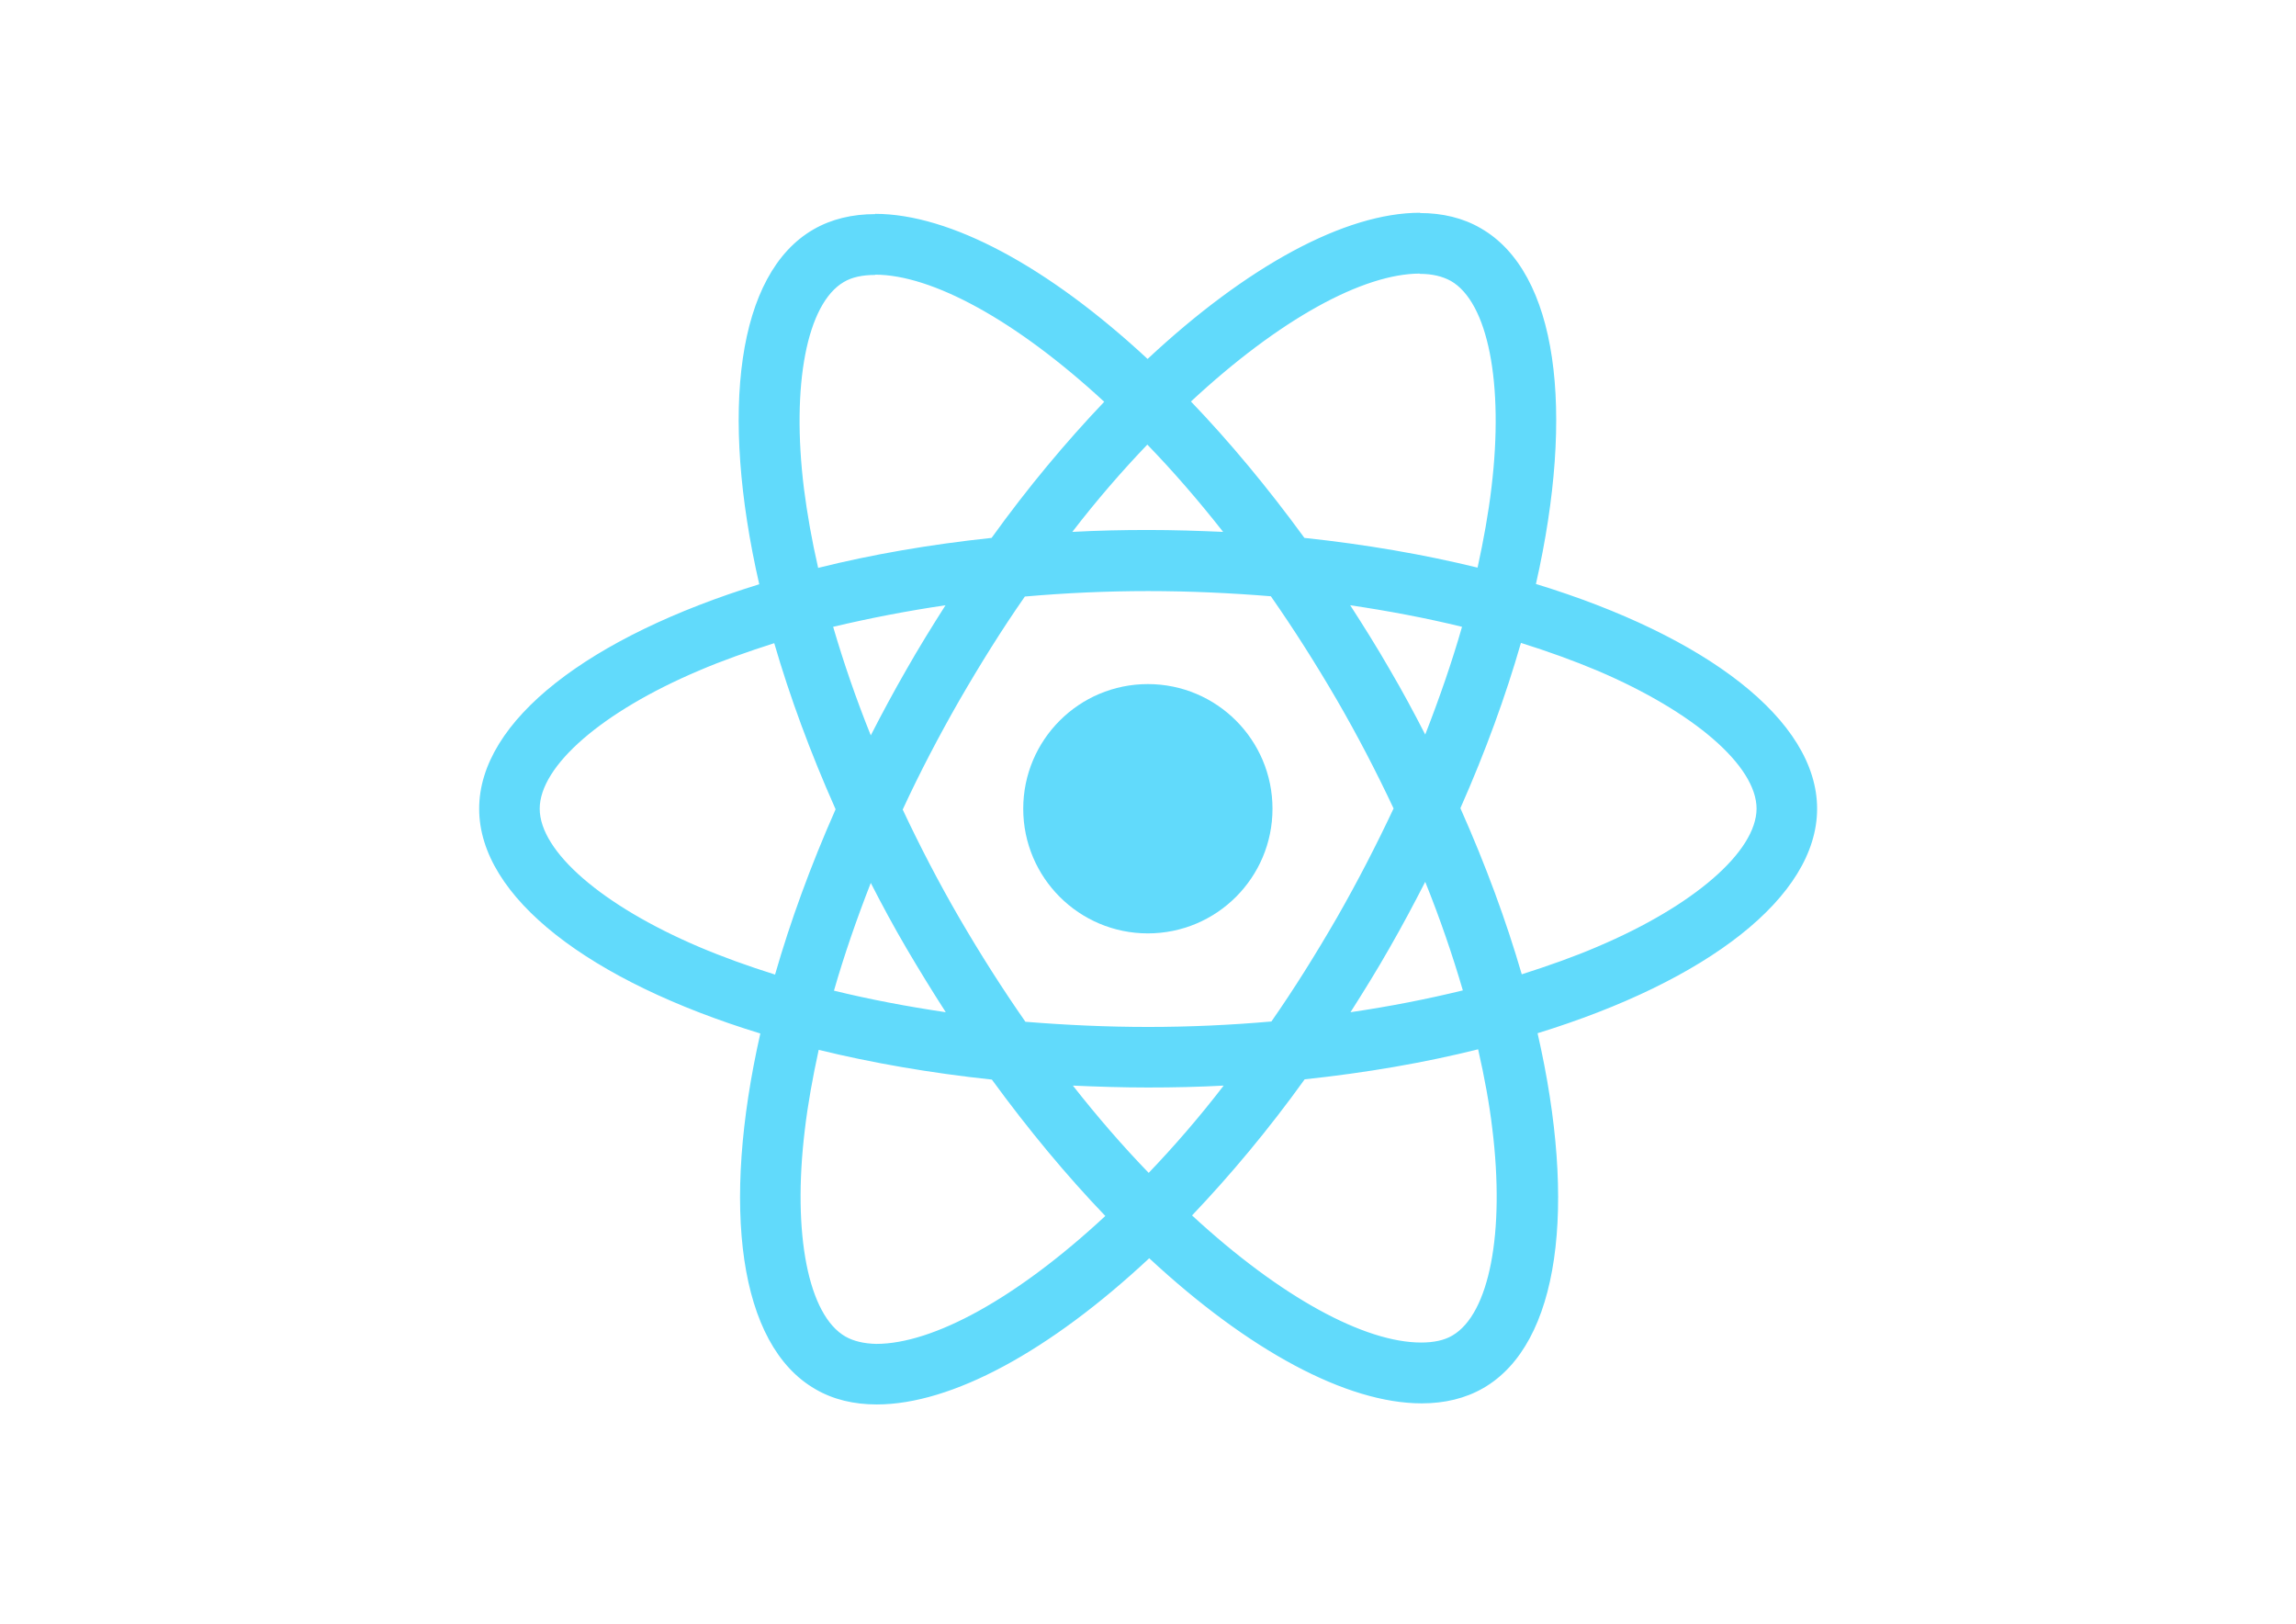
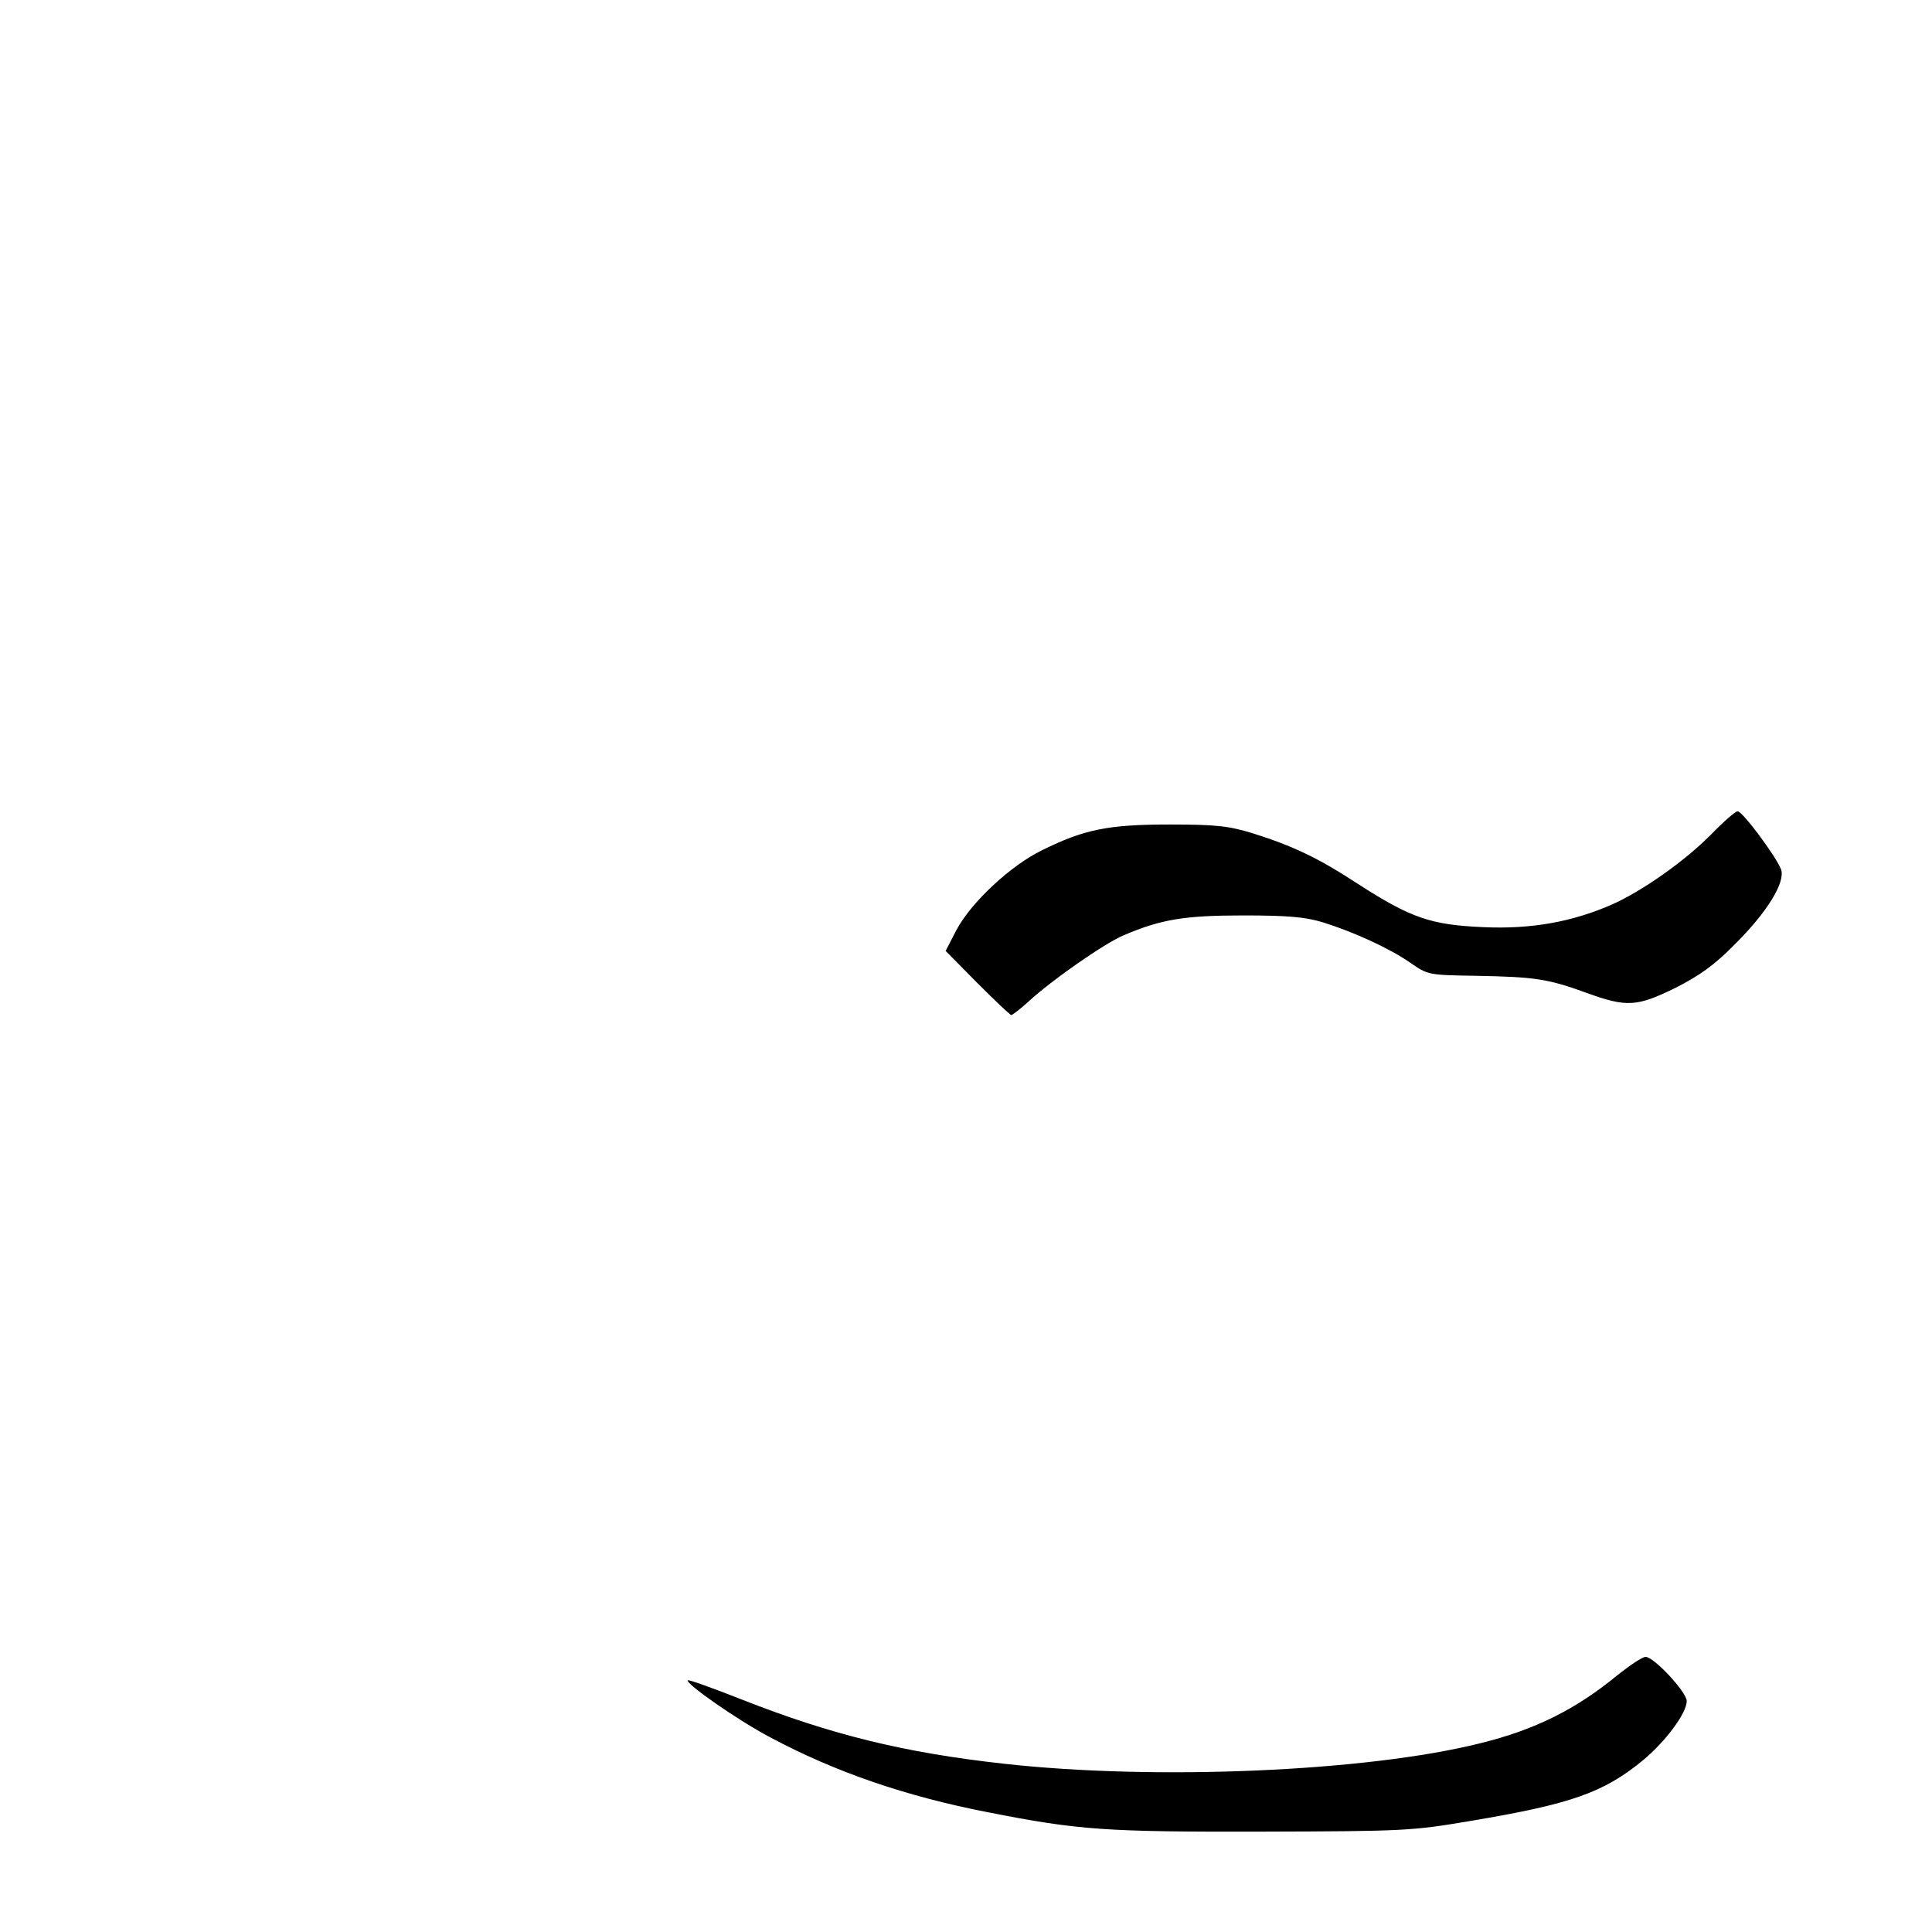
- <svg xmlns="http://www.w3.org/2000/svg" viewBox="0 0 841.9 595.3">
-   <g fill="#61DAFB">
-     <path d="M666.3 296.5c0-32.5-40.7-63.3-103.1-82.4 14.4-63.6 8-114.2-20.2-130.4-6.5-3.8-14.1-5.6-22.4-5.6v22.3c4.6 0 8.3.9 11.4 2.6 13.6 7.8 19.5 37.5 14.9 75.7-1.1 9.4-2.9 19.3-5.1 29.4-19.6-4.8-41-8.5-63.5-10.9-13.5-18.5-27.5-35.3-41.6-50 32.6-30.3 63.2-46.9 84-46.9V78c-27.5 0-63.5 19.6-99.9 53.6-36.4-33.8-72.4-53.2-99.9-53.2v22.3c20.7 0 51.4 16.5 84 46.6-14 14.7-28 31.4-41.3 49.9-22.6 2.4-44 6.1-63.6 11-2.3-10-4-19.7-5.2-29-4.7-38.2 1.1-67.9 14.6-75.8 3-1.8 6.9-2.6 11.5-2.6V78.5c-8.4 0-16 1.8-22.6 5.6-28.1 16.2-34.4 66.7-19.9 130.1-62.2 19.2-102.7 49.9-102.7 82.3 0 32.5 40.7 63.3 103.1 82.4-14.4 63.6-8 114.2 20.2 130.4 6.5 3.8 14.1 5.6 22.5 5.6 27.5 0 63.5-19.6 99.9-53.6 36.4 33.8 72.4 53.2 99.9 53.2 8.4 0 16-1.8 22.6-5.6 28.1-16.2 34.4-66.7 19.9-130.1 62-19.1 102.5-49.9 102.5-82.3zm-130.2-66.7c-3.7 12.9-8.3 26.2-13.5 39.5-4.1-8-8.4-16-13.1-24-4.6-8-9.5-15.8-14.4-23.4 14.2 2.1 27.9 4.7 41 7.9zm-45.8 106.5c-7.8 13.5-15.8 26.3-24.1 38.2-14.9 1.3-30 2-45.2 2-15.1 0-30.2-.7-45-1.9-8.3-11.9-16.4-24.6-24.2-38-7.6-13.1-14.5-26.4-20.8-39.8 6.2-13.4 13.2-26.8 20.7-39.9 7.8-13.5 15.8-26.3 24.1-38.2 14.9-1.3 30-2 45.2-2 15.1 0 30.2.7 45 1.9 8.3 11.9 16.4 24.6 24.2 38 7.6 13.1 14.5 26.4 20.8 39.8-6.3 13.4-13.2 26.8-20.7 39.9zm32.3-13c5.4 13.4 10 26.8 13.8 39.8-13.1 3.2-26.9 5.9-41.2 8 4.9-7.7 9.8-15.6 14.4-23.7 4.6-8 8.9-16.1 13-24.1zM421.2 430c-9.3-9.6-18.6-20.3-27.8-32 9 .4 18.2.7 27.5.7 9.4 0 18.7-.2 27.8-.7-9 11.7-18.3 22.4-27.5 32zm-74.4-58.9c-14.2-2.1-27.9-4.7-41-7.9 3.7-12.9 8.3-26.2 13.5-39.5 4.1 8 8.4 16 13.1 24 4.7 8 9.5 15.8 14.4 23.4zM420.7 163c9.3 9.6 18.6 20.3 27.8 32-9-.4-18.2-.7-27.5-.7-9.4 0-18.7.2-27.8.7 9-11.7 18.3-22.4 27.5-32zm-74 58.9c-4.9 7.7-9.8 15.6-14.4 23.7-4.6 8-8.9 16-13 24-5.4-13.4-10-26.8-13.8-39.8 13.1-3.1 26.9-5.8 41.2-7.9zm-90.5 125.2c-35.4-15.1-58.3-34.9-58.3-50.6 0-15.7 22.9-35.6 58.3-50.6 8.6-3.7 18-7 27.7-10.1 5.7 19.6 13.2 40 22.5 60.9-9.2 20.8-16.6 41.1-22.2 60.6-9.9-3.1-19.3-6.5-28-10.2zM310 490c-13.6-7.8-19.5-37.5-14.9-75.7 1.1-9.4 2.9-19.3 5.1-29.4 19.6 4.8 41 8.5 63.5 10.9 13.5 18.5 27.5 35.3 41.6 50-32.6 30.3-63.2 46.9-84 46.9-4.5-.1-8.3-1-11.3-2.7zm237.2-76.2c4.7 38.2-1.1 67.9-14.6 75.8-3 1.8-6.9 2.6-11.5 2.6-20.7 0-51.4-16.5-84-46.6 14-14.7 28-31.4 41.3-49.9 22.6-2.4 44-6.1 63.6-11 2.3 10.1 4.1 19.8 5.2 29.1zm38.5-66.7c-8.6 3.7-18 7-27.7 10.1-5.7-19.6-13.2-40-22.5-60.9 9.2-20.8 16.6-41.1 22.2-60.6 9.9 3.1 19.3 6.5 28.1 10.2 35.4 15.1 58.3 34.9 58.3 50.6-.1 15.7-23 35.6-58.4 50.6zM320.8 78.4z" />
-     <circle cx="420.9" cy="296.5" r="45.7" />
-     <path d="M520.5 78.1z" />
+ <svg xmlns="http://www.w3.org/2000/svg" version="1.0" width="512pt" height="512pt" viewBox="0 0 512 512" preserveAspectRatio="xMidYMid meet">
+   <g transform="translate(0,512) scale(0.1,-0.1)" fill="#000000" stroke="none">
+     <path d="M4535 2909 c-69 -70 -182 -150 -263 -186 -105 -46 -214 -66 -342 -60 -138 6 -191 24 -332 115 -104 68 -171 100 -279 134 -63 19 -96 23 -219 23 -163 0 -227 -13 -338 -68 -83 -40 -188 -138 -227 -211 l-29 -56 84 -85 c47 -47 87 -85 90 -85 3 0 24 16 46 36 59 55 201 154 251 175 100 43 163 53 318 53 117 0 163 -4 210 -18 83 -26 175 -68 232 -107 47 -33 49 -33 176 -35 156 -3 189 -8 291 -45 107 -39 134 -37 236 13 63 32 103 60 156 114 87 86 136 166 124 200 -13 34 -102 154 -115 154 -6 0 -37 -27 -70 -61z" />
+     <path d="M4288 682 c-110 -91 -219 -146 -366 -182 -300 -75 -860 -99 -1262 -54 -262 29 -455 76 -694 170 -76 30 -140 53 -143 51 -8 -8 134 -107 218 -151 172 -92 361 -157 579 -199 238 -47 311 -52 725 -51 374 1 397 2 550 28 269 45 354 75 459 161 60 50 116 125 116 157 0 24 -88 118 -109 117 -9 0 -41 -22 -73 -47z" />
  </g>
</svg>
